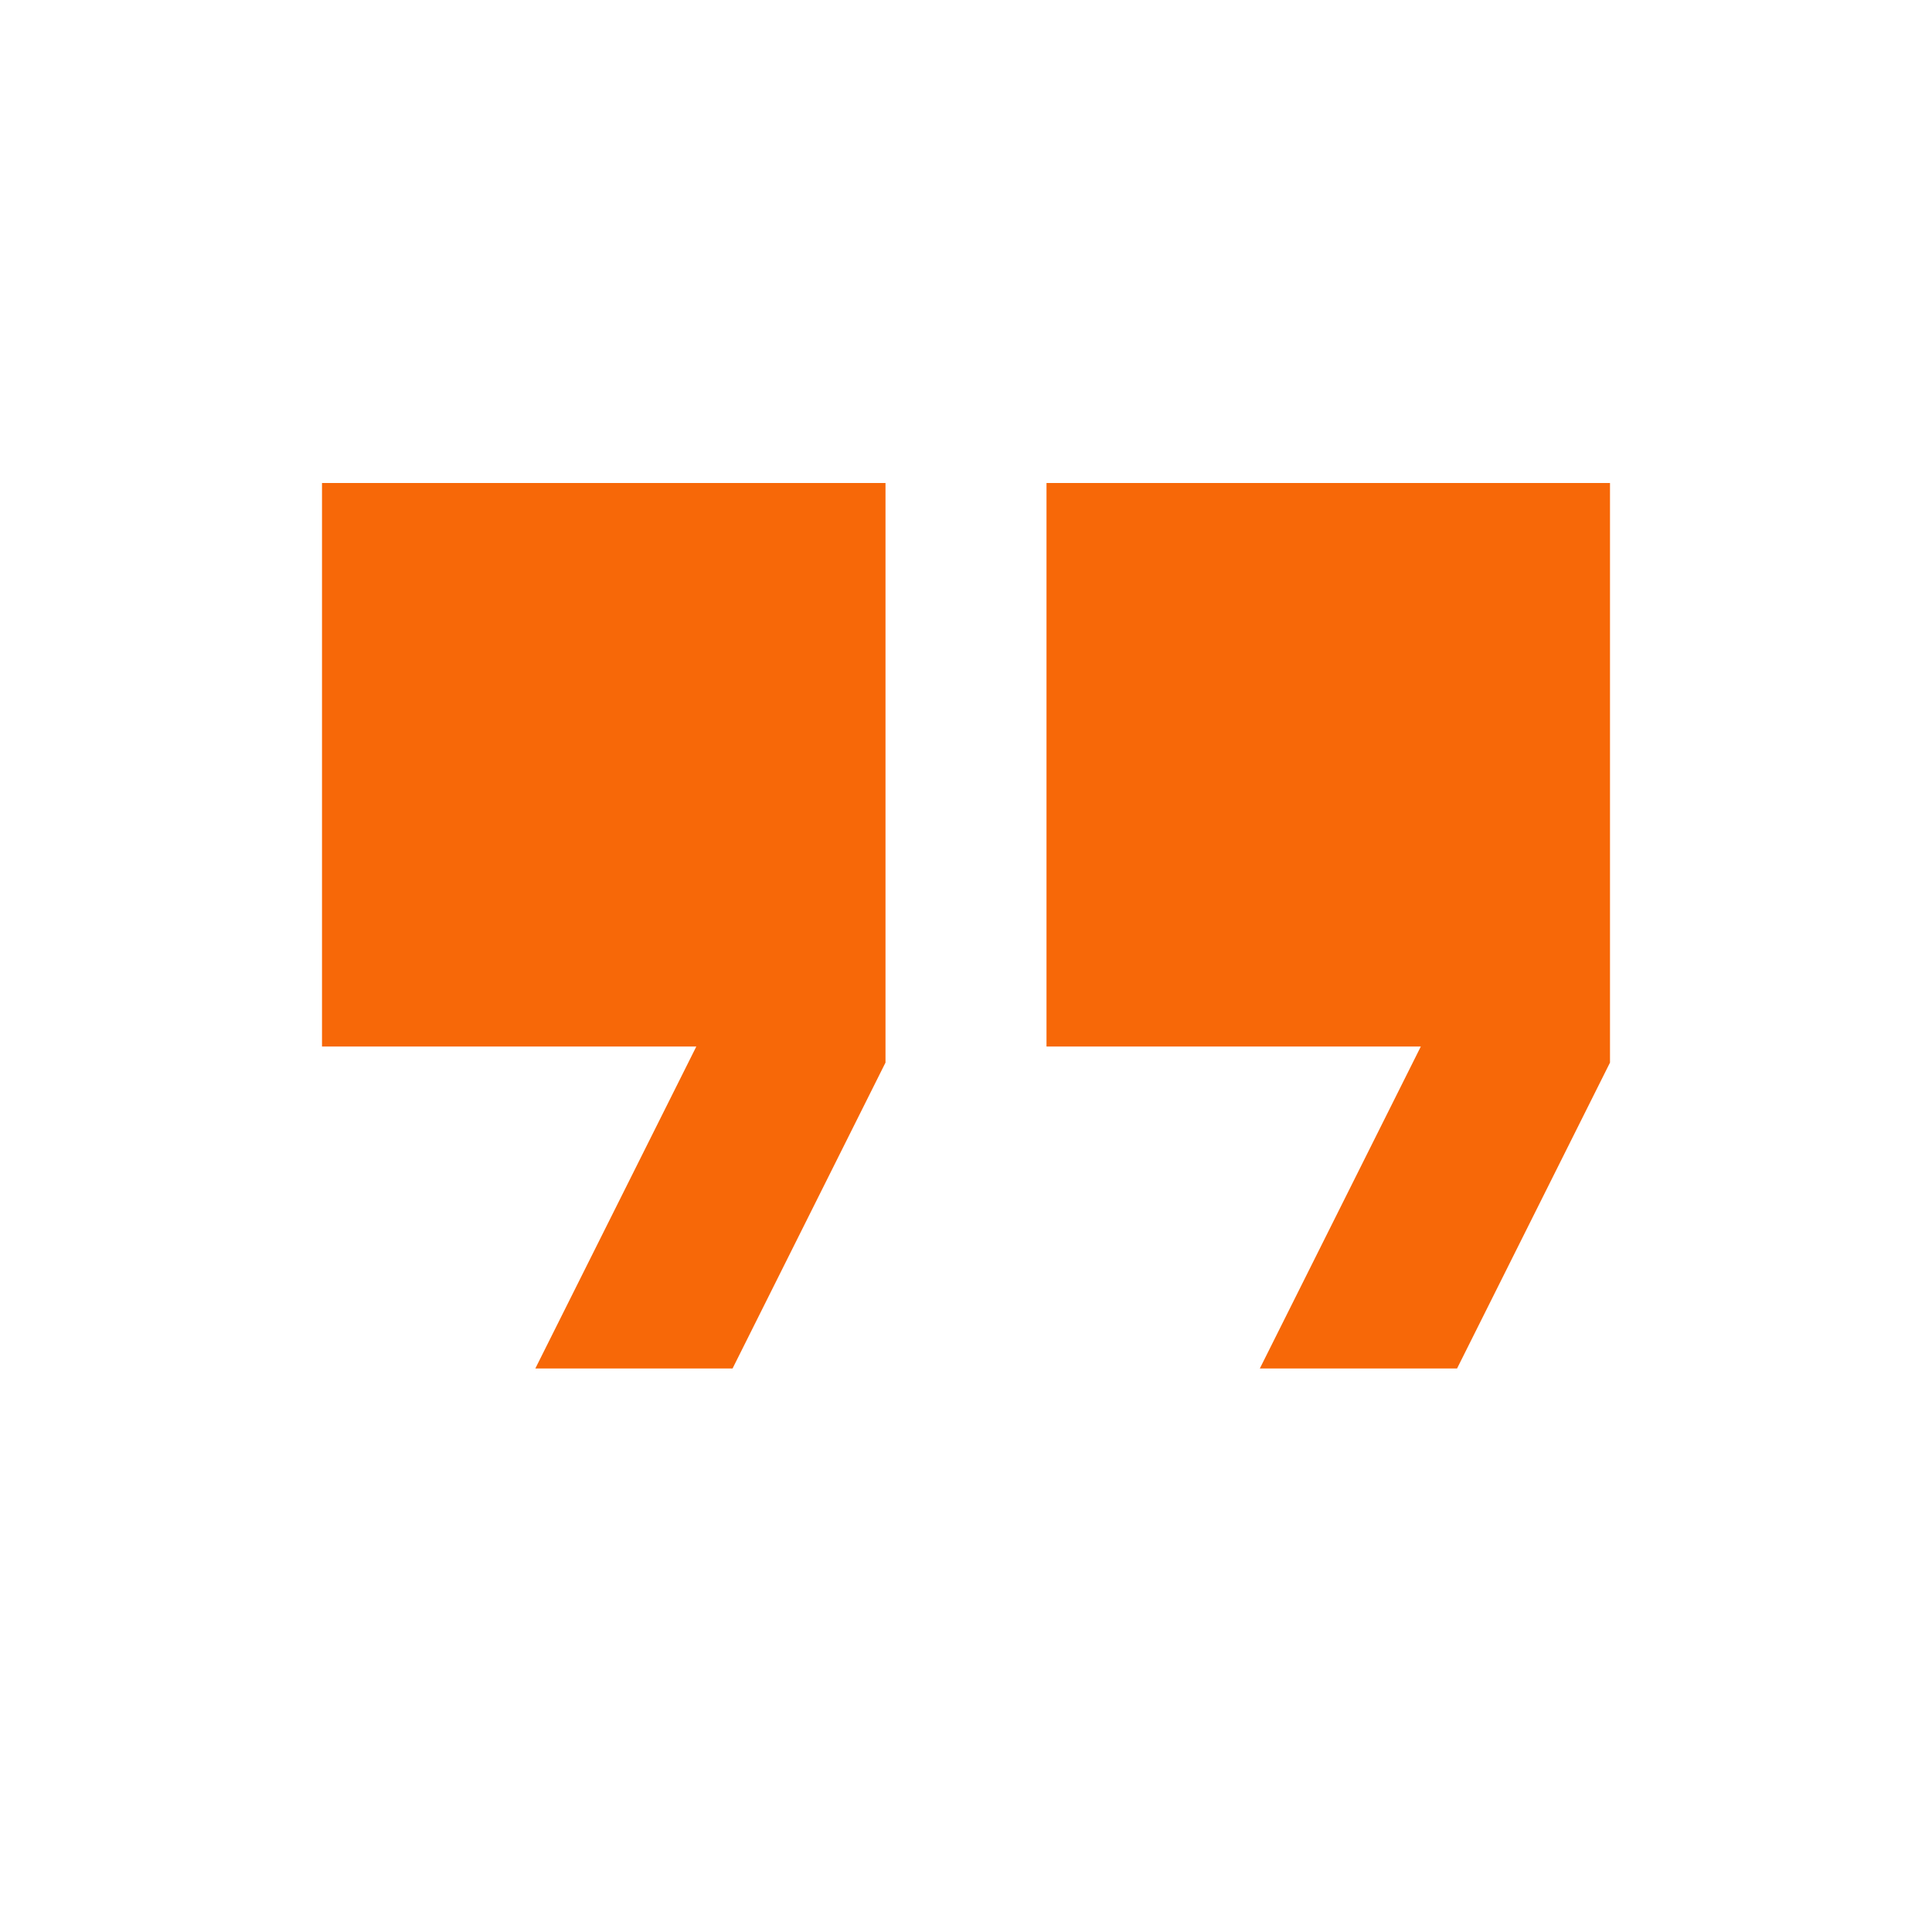
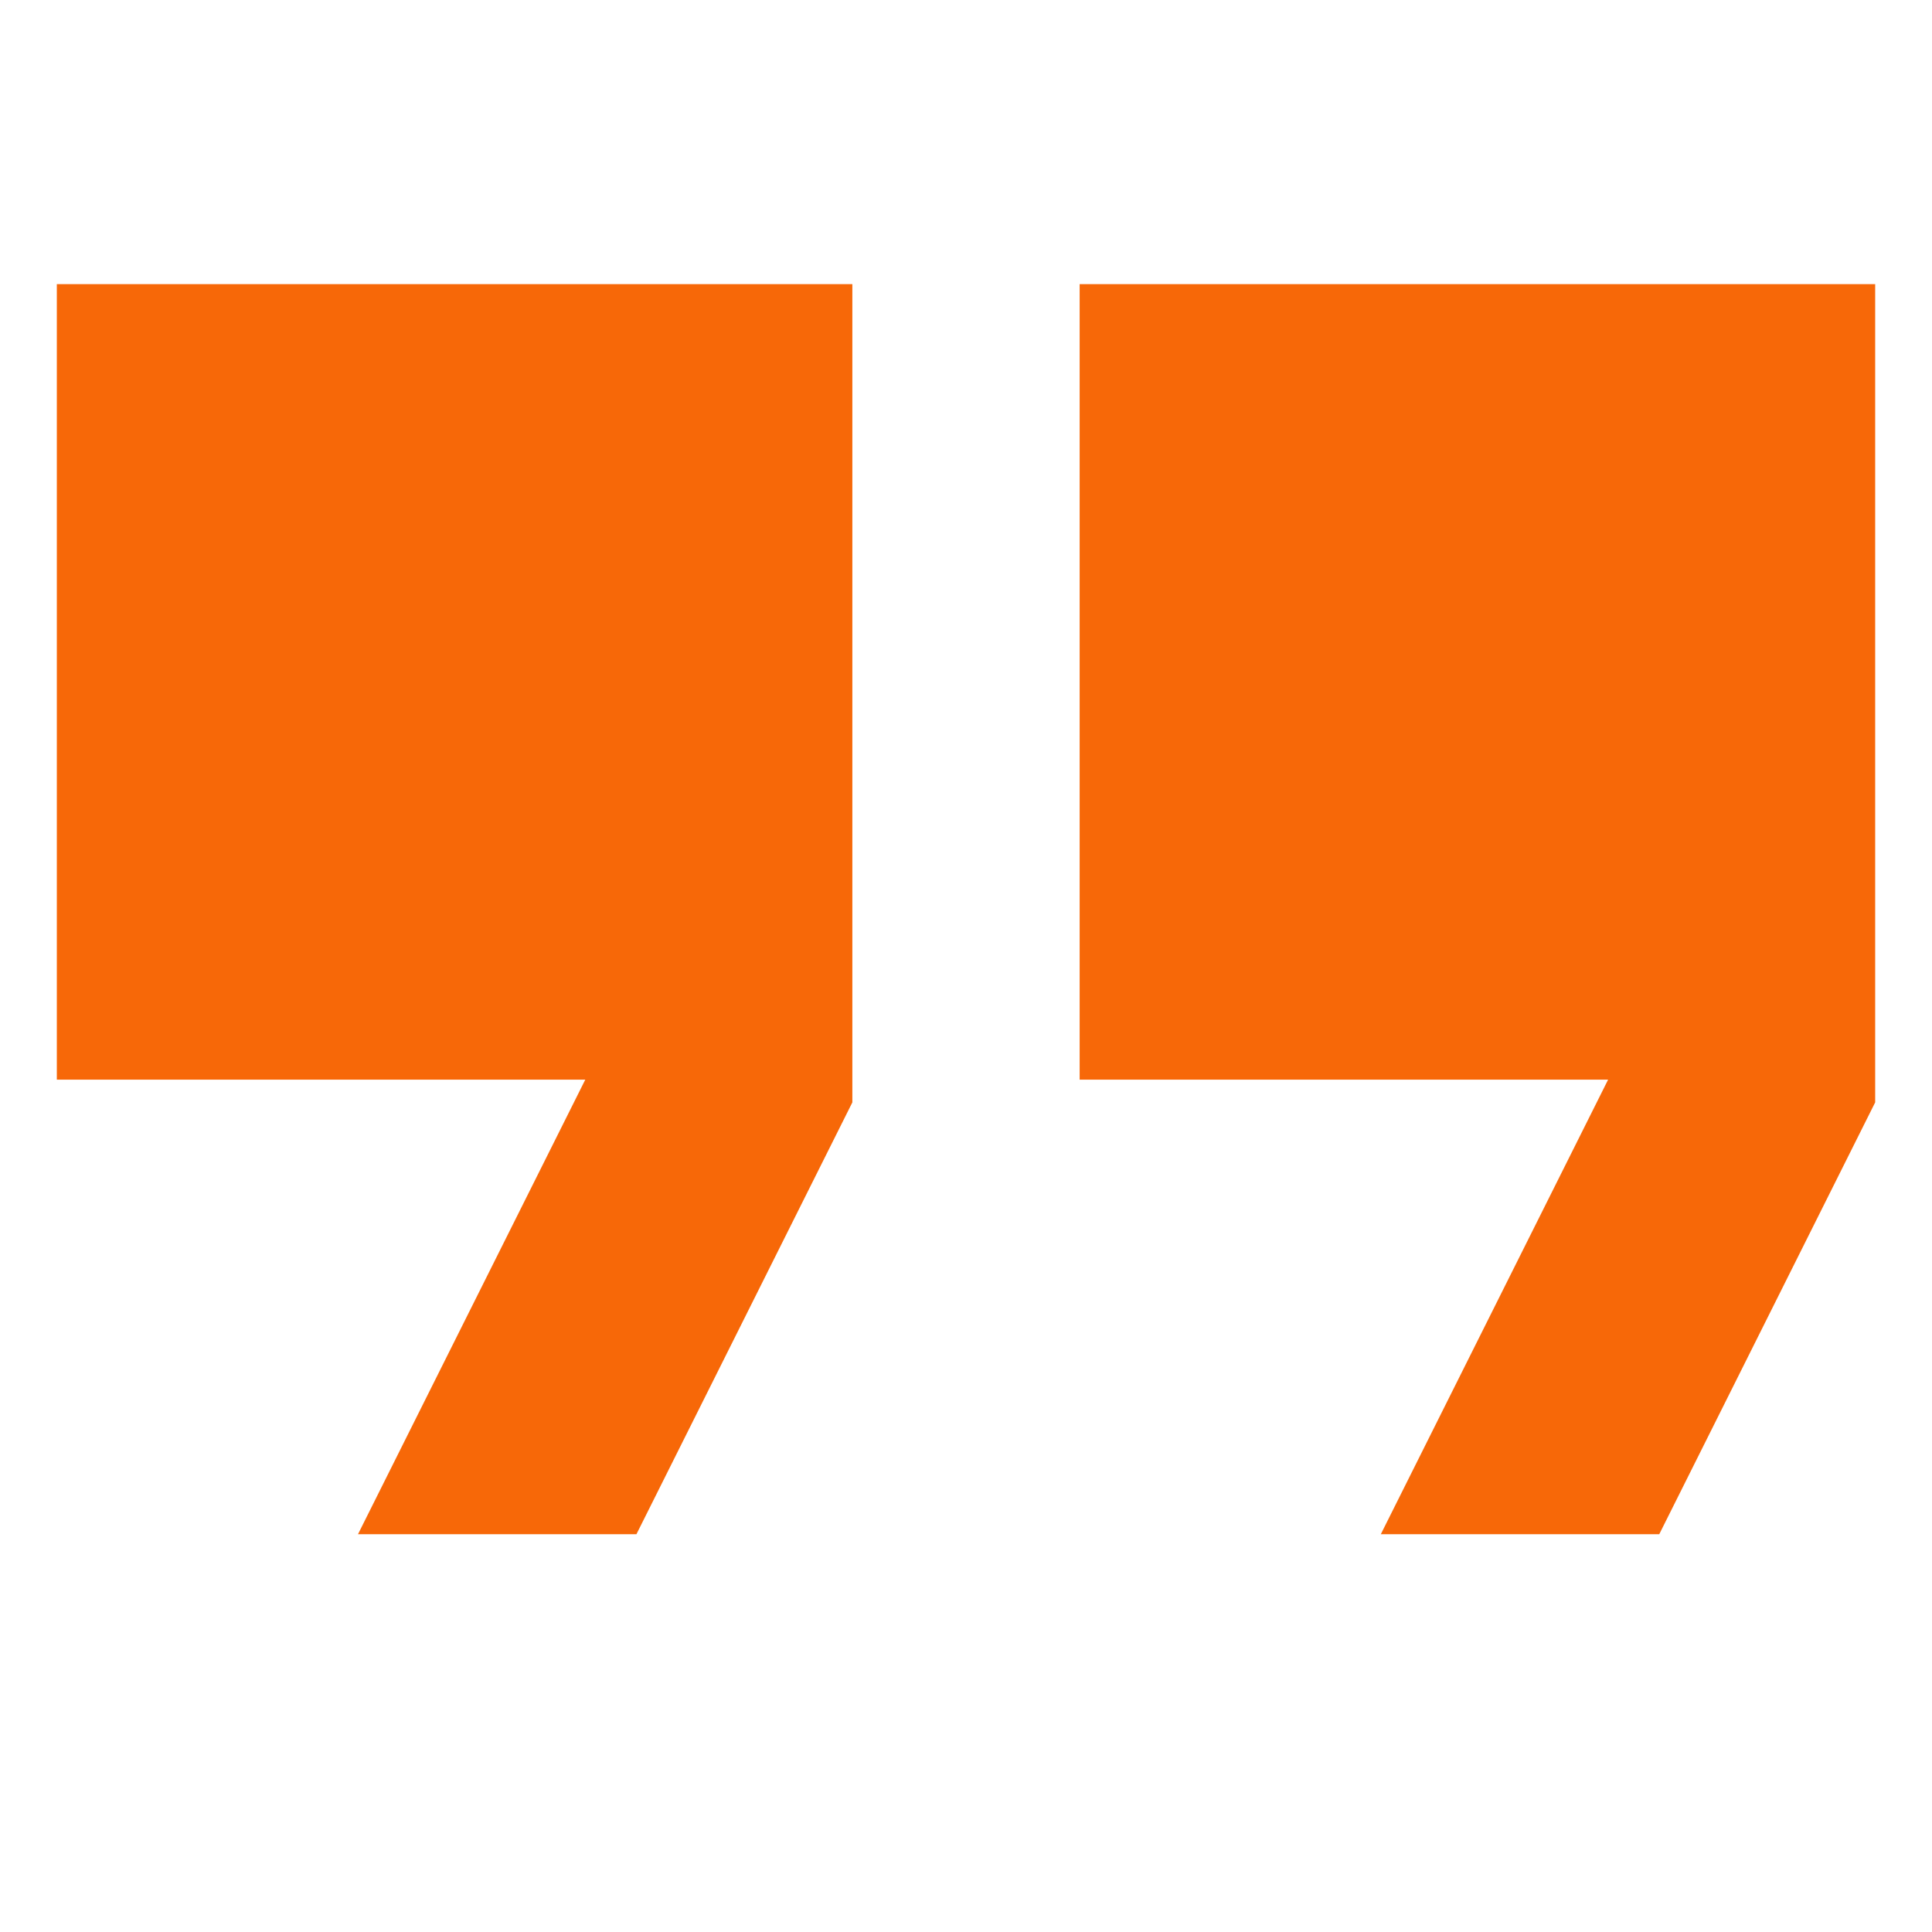
- <svg xmlns="http://www.w3.org/2000/svg" version="1.1" id="Layer_1" x="0px" y="0px" viewBox="0 0 48 48" style="enable-background:new 0 0 48 48;" xml:space="preserve">
+ <svg xmlns="http://www.w3.org/2000/svg" version="1.1" id="Layer_1" x="0px" y="0px" viewBox="0 0 34 34" style="enable-background:new 0 0 34 34;" xml:space="preserve">
  <style type="text/css">
	.st0{fill:#F76808;}
</style>
-   <path class="st0" d="M31.3,34l4-8H26V12h14v14.4L36.2,34H31.3z M13.3,34l4-8H8V12h14v14.4L18.2,34H13.3z" />
+   <path class="st0" d="M24.3,27l4-8H19V5h14v14.4L29.2,27H24.3z M6.3,27l4-8H1V5h14v14.4L11.2,27H6.3z" />
</svg>
